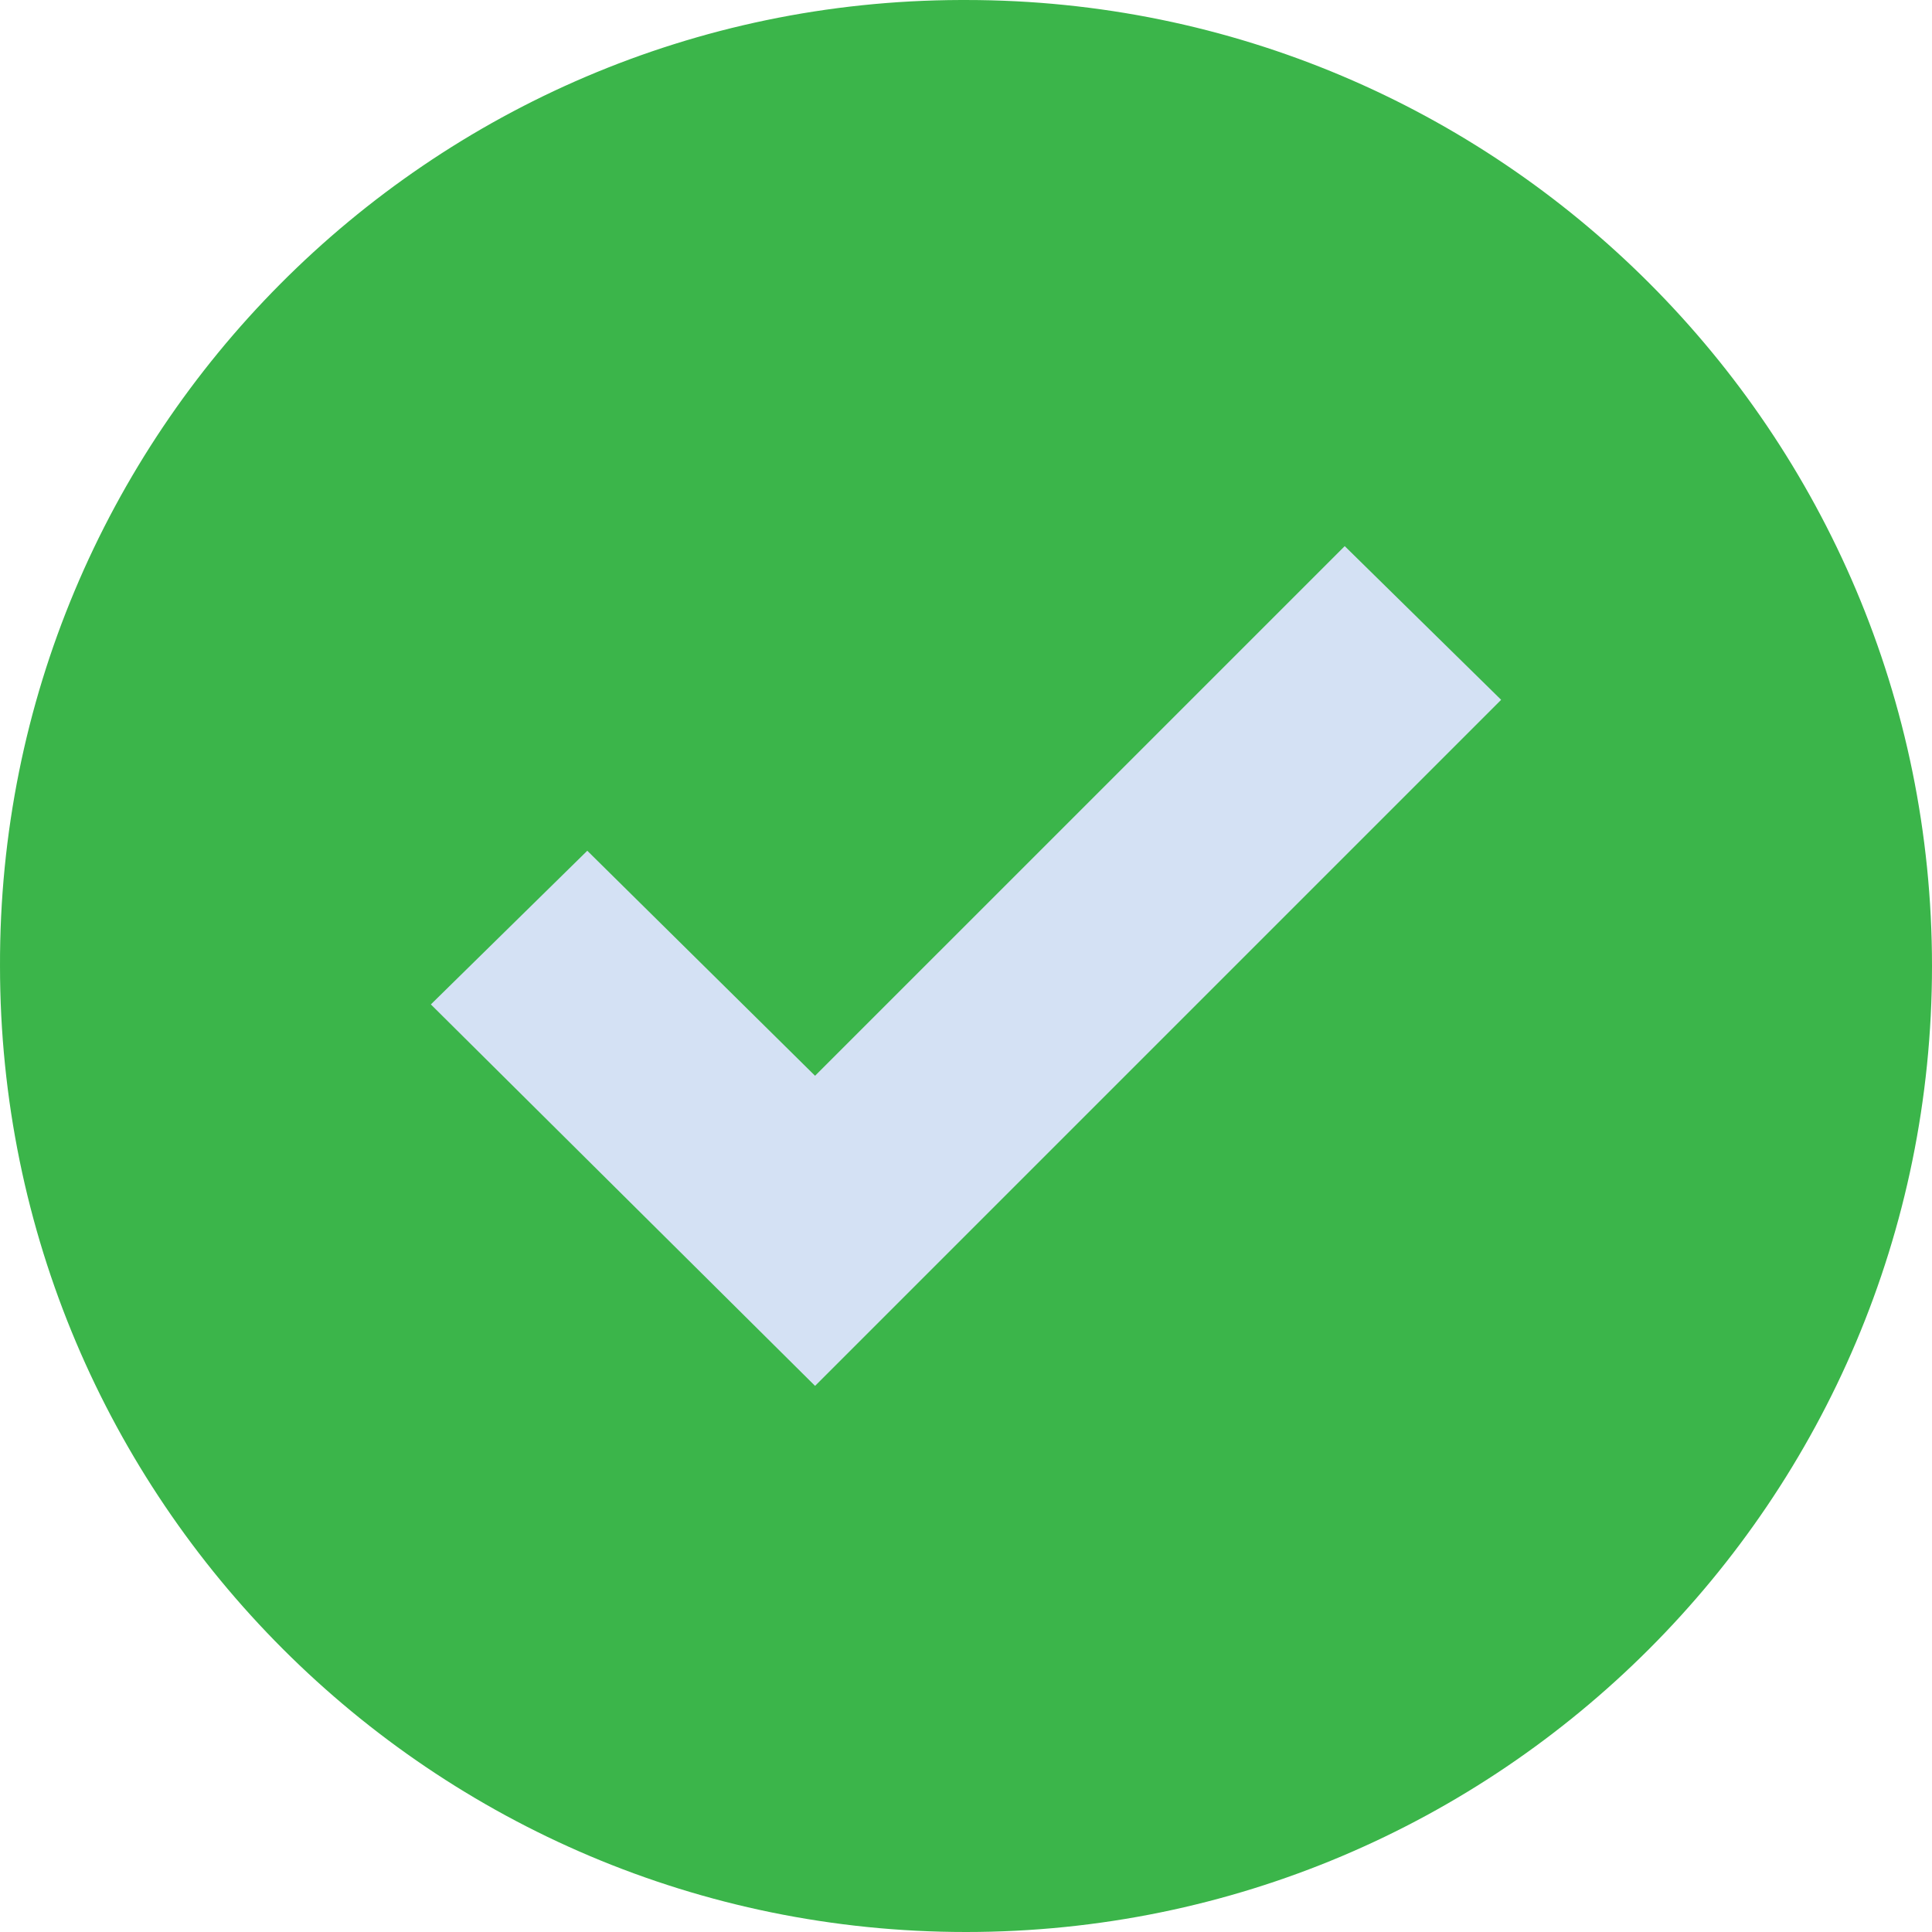
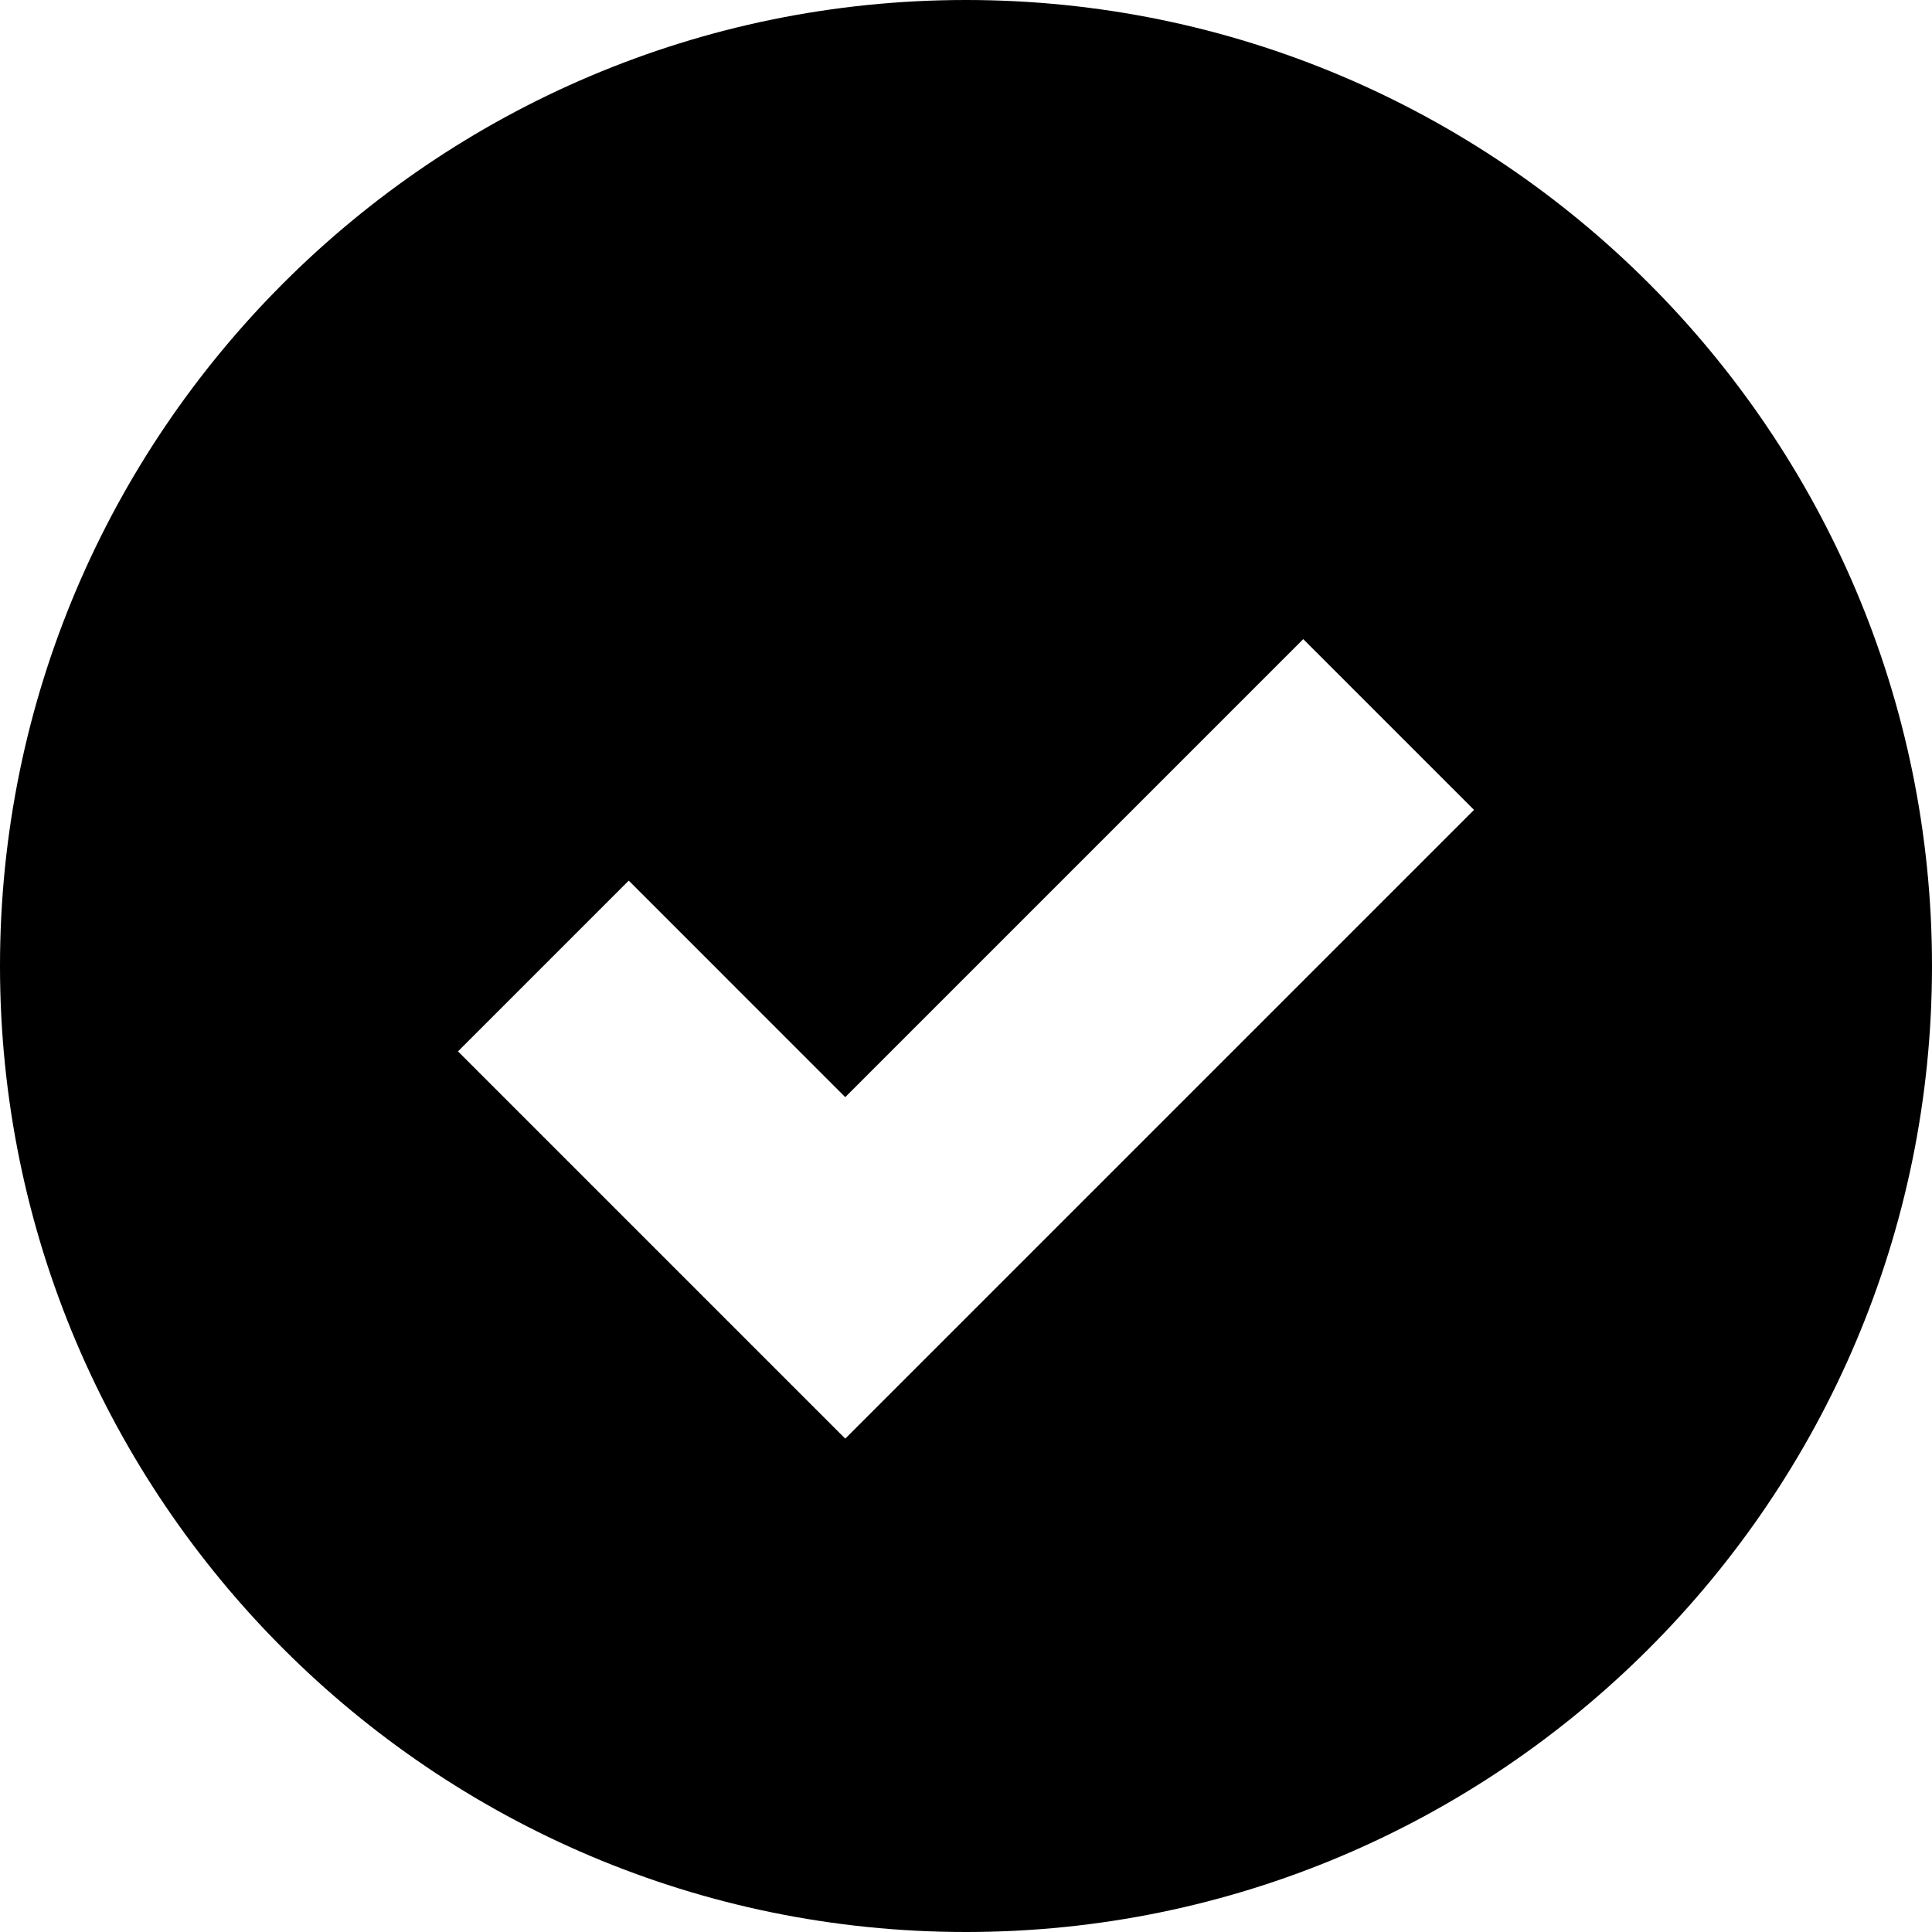
- <svg xmlns="http://www.w3.org/2000/svg" version="1.1" id="Capa_1" x="0px" y="0px" viewBox="0 0 367.805 367.805" style="enable-background:new 0 0 367.805 367.805;" xml:space="preserve">
+ <svg xmlns="http://www.w3.org/2000/svg" id="Capa_1" enable-background="new 0 0 515.556 515.556" height="512px" viewBox="0 0 515.556 515.556" width="512px">
  <g>
-     <path style="fill:#3BB54A;" d="M183.903,0.001c101.566,0,183.902,82.336,183.902,183.902s-82.336,183.902-183.902,183.902   S0.001,285.469,0.001,183.903l0,0C-0.288,82.625,81.579,0.29,182.856,0.001C183.205,0,183.554,0,183.903,0.001z" />
-     <polygon style="fill:#D4E1F4;" points="285.78,133.225 155.168,263.837 82.025,191.217 111.805,161.96 155.168,204.801    256.001,103.968  " />
+     <path d="m257.778 0c-142.137 0-257.778 115.641-257.778 257.778s115.641 257.778 257.778 257.778 257.778-115.641 257.778-257.778-115.642-257.778-257.778-257.778zm-32.222 383.899-103.338-103.338 45.564-45.564 57.774 57.774 122.218-122.218 45.564 45.564s-167.782 167.782-167.782 167.782z" data-original="#000000" class="active-path" data-old_color="#000000" fill="rgb(0, 0, 0)" />
  </g>
-   <g>
- </g>
-   <g>
- </g>
-   <g>
- </g>
-   <g>
- </g>
-   <g>
- </g>
-   <g>
- </g>
-   <g>
- </g>
-   <g>
- </g>
-   <g>
- </g>
-   <g>
- </g>
-   <g>
- </g>
-   <g>
- </g>
-   <g>
- </g>
-   <g>
- </g>
-   <g>
- </g>
</svg>
